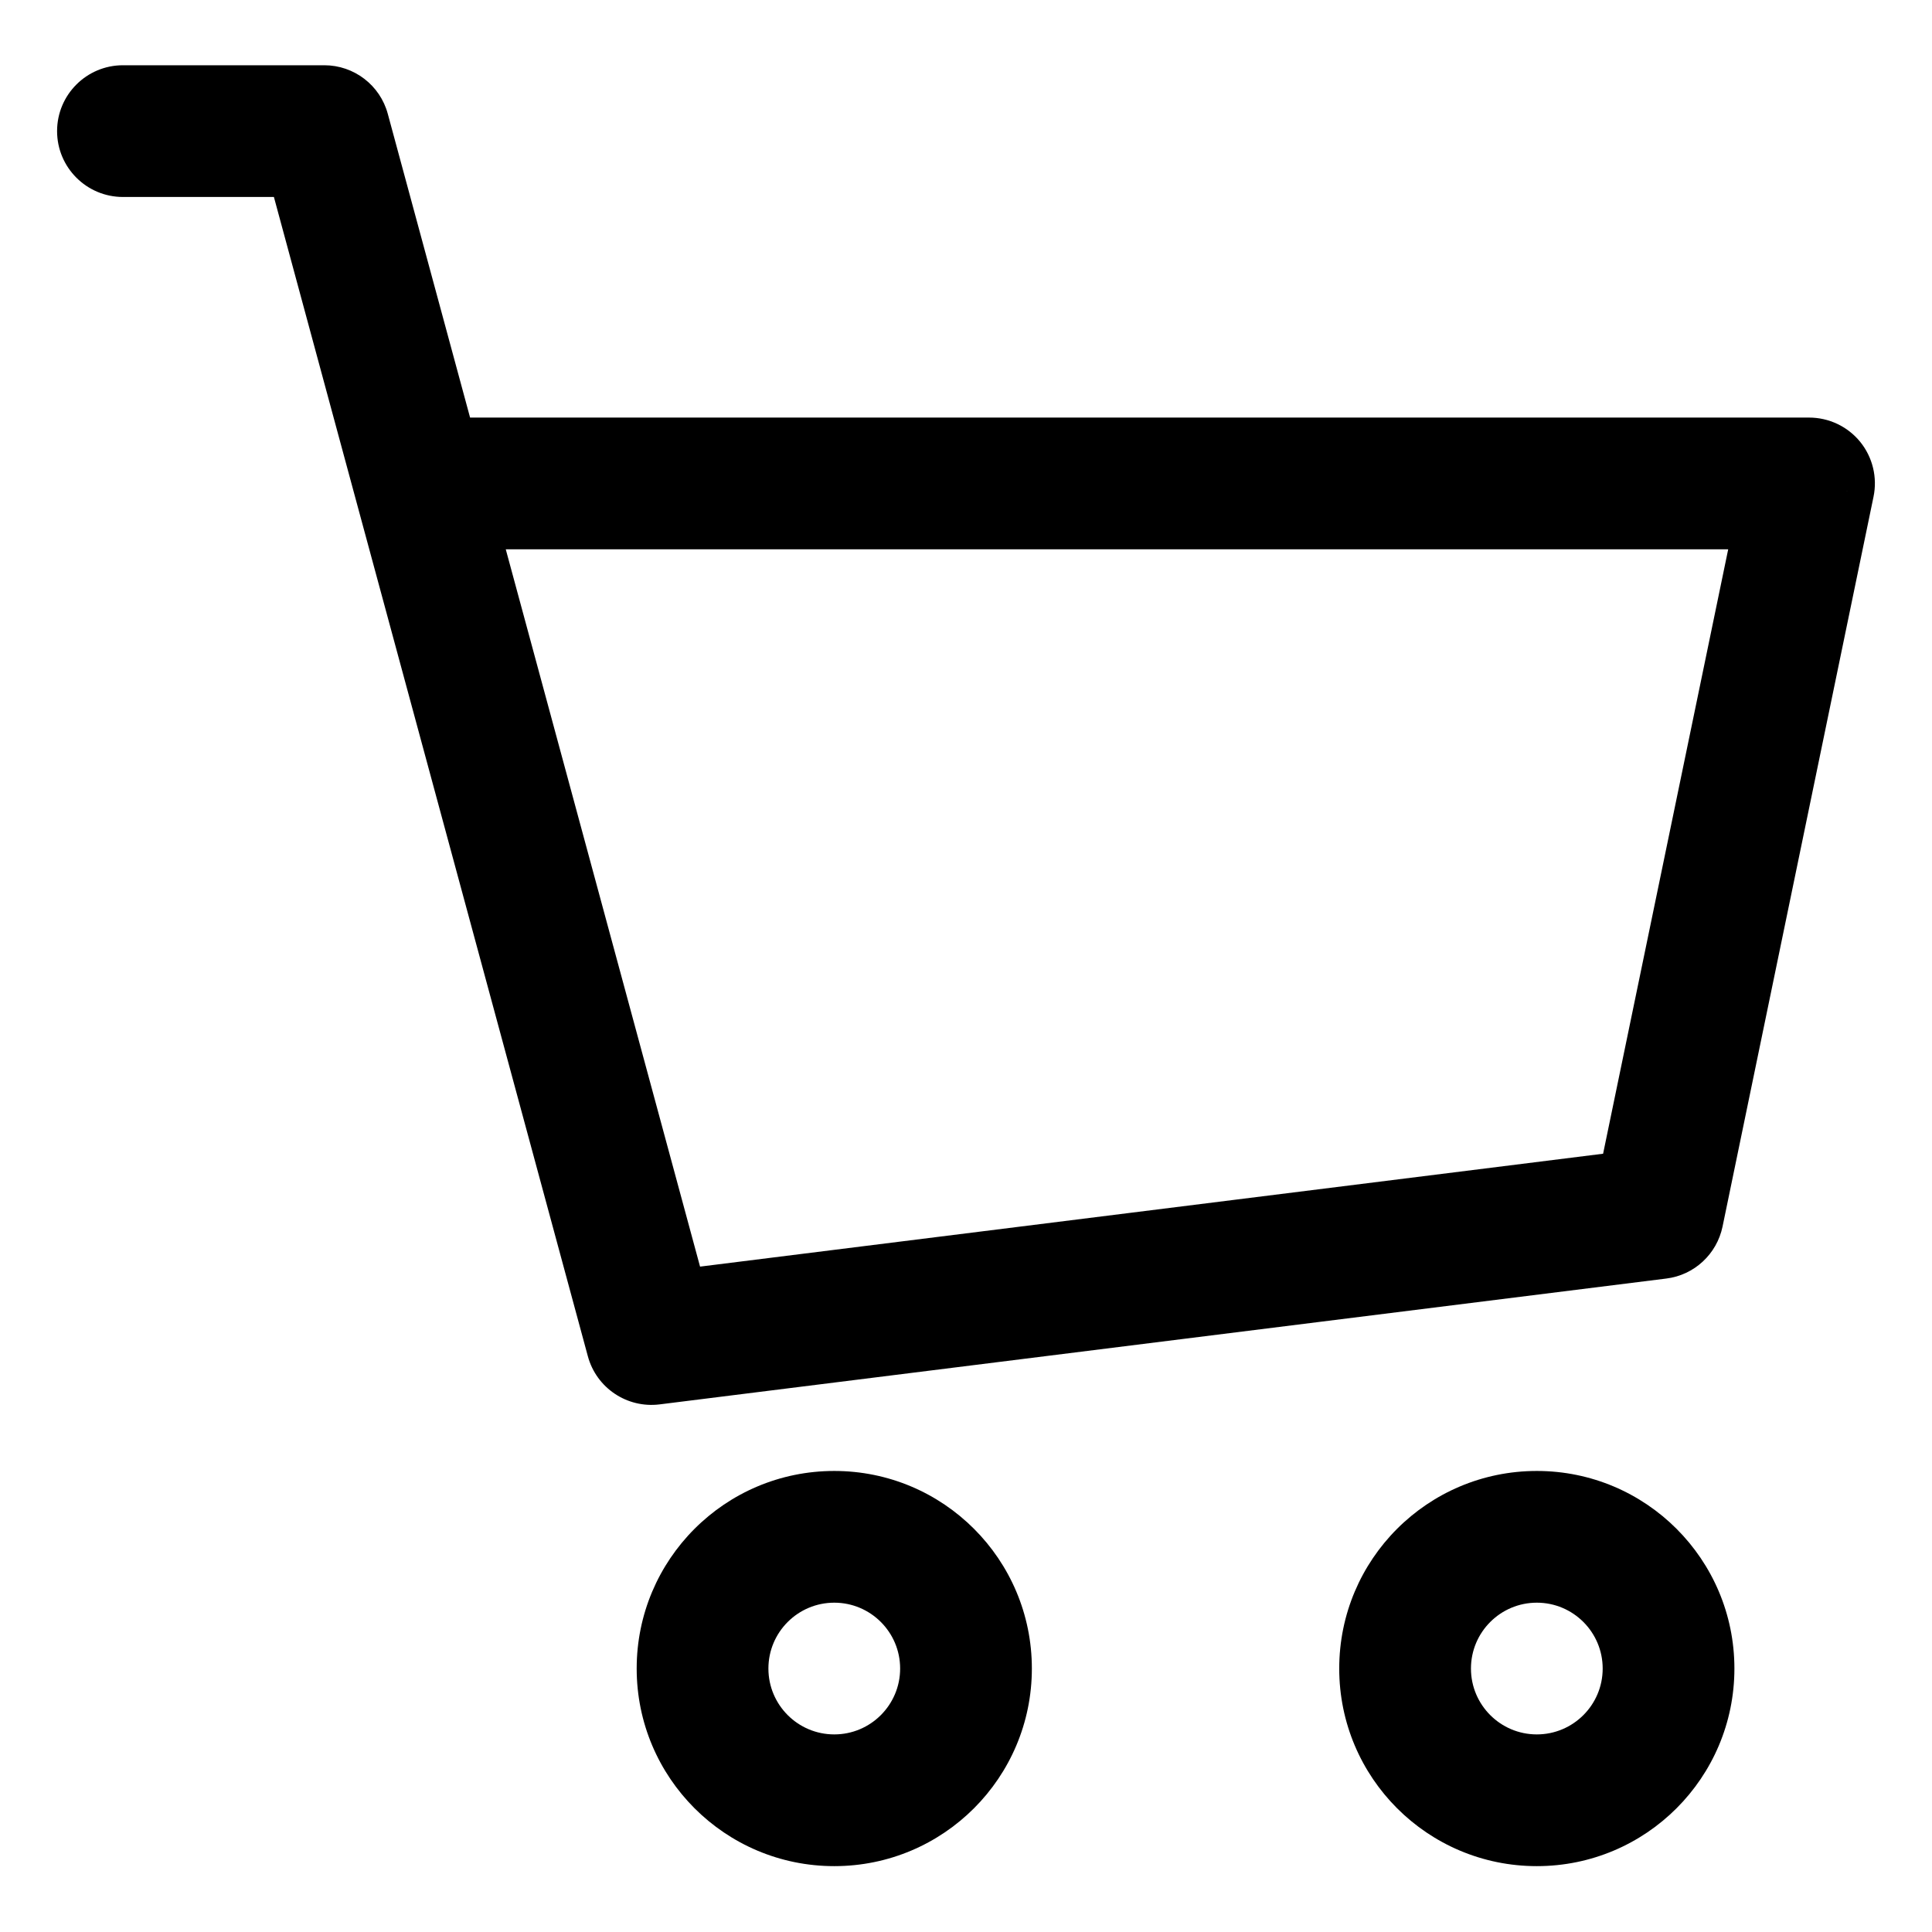
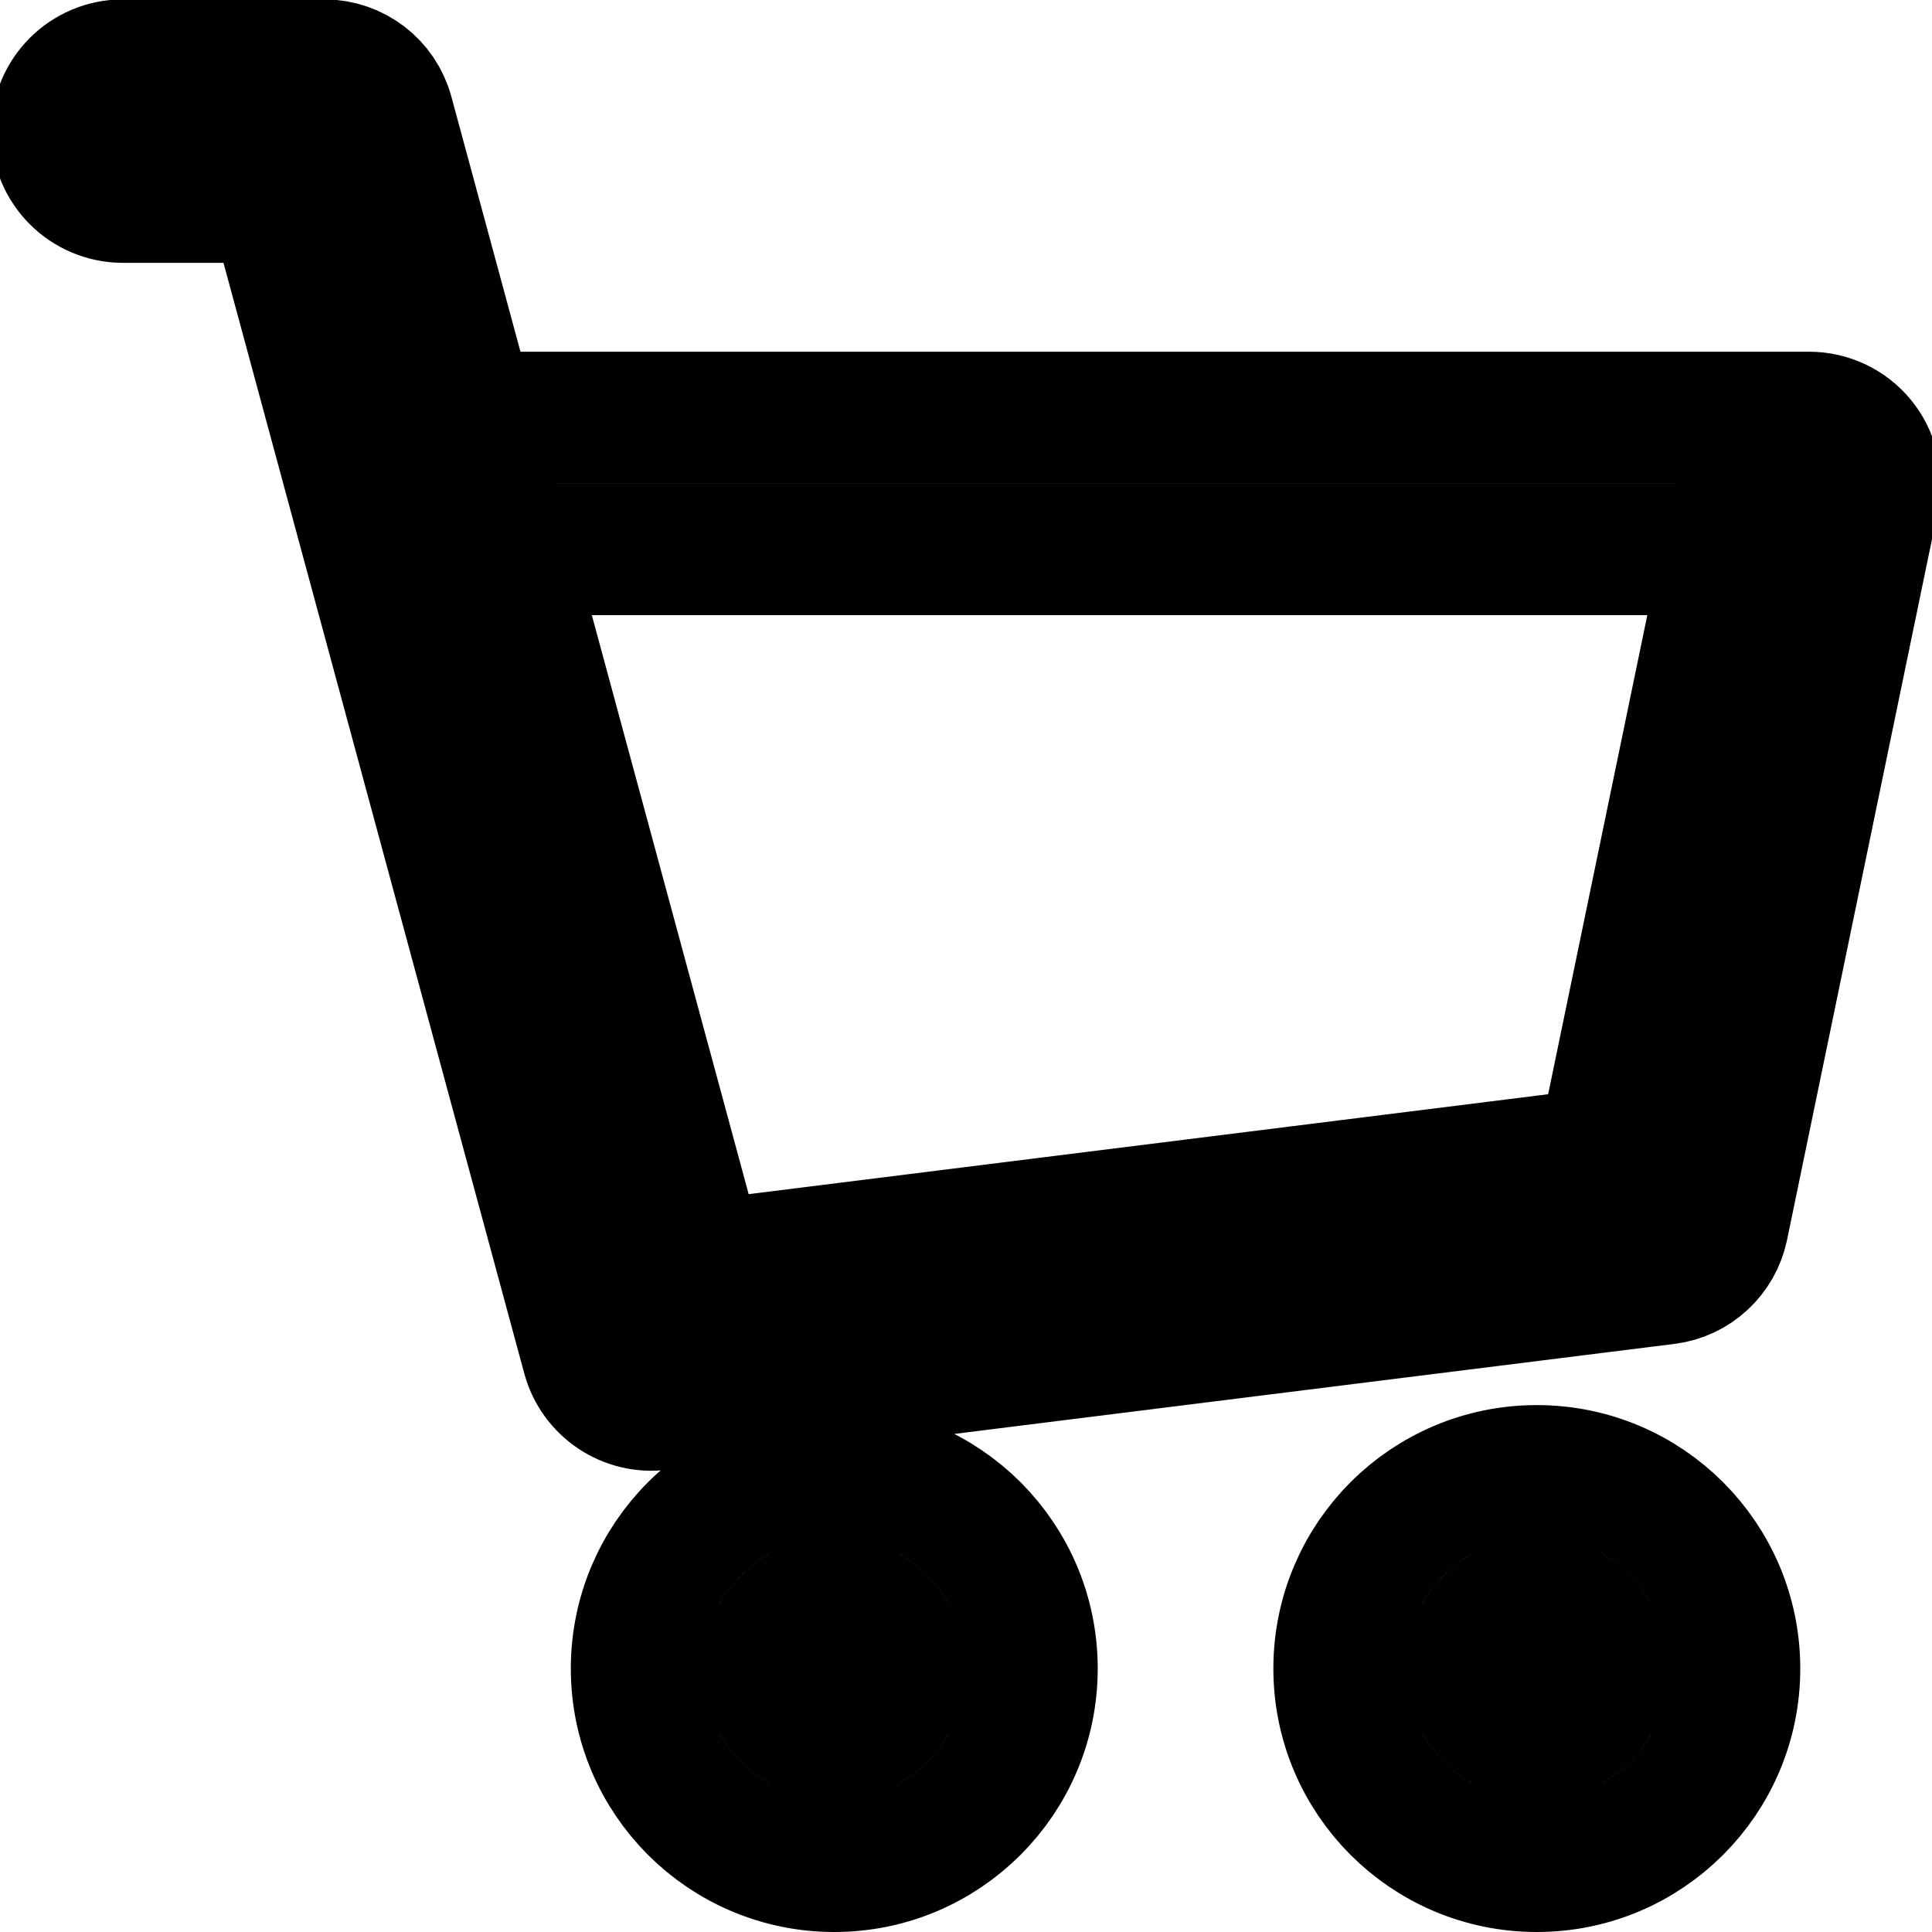
<svg xmlns="http://www.w3.org/2000/svg" width="22" height="22" viewBox="0 0 22 22" fill="none">
-   <path d="M1.4 0.743C0.986 0.743 0.65 1.079 0.65 1.493C0.65 1.907 0.986 2.243 1.4 2.243V0.743ZM3.693 1.493L4.416 1.297C4.328 0.97 4.031 0.743 3.693 0.743V1.493ZM7.418 15.248L6.694 15.444C6.792 15.805 7.14 16.038 7.511 15.992L7.418 15.248ZM18.881 13.815L18.974 14.559C19.292 14.52 19.55 14.281 19.615 13.967L18.881 13.815ZM20.6 5.505L21.334 5.657C21.38 5.436 21.324 5.206 21.182 5.031C21.039 4.856 20.826 4.755 20.6 4.755V5.505ZM4.779 5.505L4.055 5.701L4.779 5.505ZM1.4 2.243H3.693V0.743H1.4V2.243ZM7.511 15.992L18.974 14.559L18.788 13.071L7.325 14.504L7.511 15.992ZM19.615 13.967L21.334 5.657L19.866 5.353L18.146 13.663L19.615 13.967ZM2.969 1.689L4.055 5.701L5.503 5.309L4.416 1.297L2.969 1.689ZM4.055 5.701L6.694 15.444L8.142 15.052L5.503 5.309L4.055 5.701ZM20.6 4.755H4.779V6.255H20.6V4.755ZM10.25 19C10.25 19.414 9.914 19.75 9.5 19.75V21.25C10.743 21.25 11.75 20.243 11.75 19H10.25ZM9.5 19.75C9.086 19.75 8.75 19.414 8.75 19H7.25C7.25 20.243 8.257 21.25 9.5 21.25V19.75ZM8.75 19C8.75 18.586 9.086 18.25 9.5 18.25V16.75C8.257 16.75 7.25 17.757 7.25 19H8.75ZM9.5 18.25C9.914 18.25 10.25 18.586 10.25 19H11.75C11.75 17.757 10.743 16.75 9.5 16.75V18.25ZM18.25 19C18.25 19.414 17.914 19.75 17.5 19.75V21.25C18.743 21.25 19.75 20.243 19.75 19H18.25ZM17.5 19.75C17.086 19.75 16.75 19.414 16.75 19H15.25C15.25 20.243 16.257 21.25 17.5 21.25V19.75ZM16.75 19C16.75 18.586 17.086 18.25 17.5 18.25V16.75C16.257 16.75 15.25 17.757 15.25 19H16.75ZM17.5 18.25C17.914 18.25 18.25 18.586 18.25 19H19.75C19.75 17.757 18.743 16.75 17.5 16.75V18.25Z" fill="black" />
+   <path d="M1.4 0.743C0.986 0.743 0.65 1.079 0.65 1.493C0.65 1.907 0.986 2.243 1.4 2.243V0.743ZM3.693 1.493L4.416 1.297C4.328 0.97 4.031 0.743 3.693 0.743V1.493ZM7.418 15.248L6.694 15.444C6.792 15.805 7.14 16.038 7.511 15.992L7.418 15.248ZM18.881 13.815L18.974 14.559C19.292 14.52 19.55 14.281 19.615 13.967L18.881 13.815ZM20.6 5.505L21.334 5.657C21.38 5.436 21.324 5.206 21.182 5.031C21.039 4.856 20.826 4.755 20.6 4.755V5.505ZM4.779 5.505L4.055 5.701L4.779 5.505ZM1.4 2.243H3.693V0.743H1.4V2.243ZM7.511 15.992L18.974 14.559L18.788 13.071L7.325 14.504L7.511 15.992ZM19.615 13.967L21.334 5.657L19.866 5.353L18.146 13.663L19.615 13.967ZM2.969 1.689L4.055 5.701L5.503 5.309L4.416 1.297L2.969 1.689ZM4.055 5.701L6.694 15.444L8.142 15.052L5.503 5.309L4.055 5.701ZM20.6 4.755H4.779V6.255H20.6V4.755ZM10.25 19C10.25 19.414 9.914 19.75 9.5 19.75V21.25C10.743 21.25 11.75 20.243 11.75 19H10.25ZM9.5 19.75C9.086 19.75 8.75 19.414 8.75 19H7.25C7.25 20.243 8.257 21.25 9.5 21.25V19.75ZM8.75 19C8.75 18.586 9.086 18.25 9.5 18.25V16.75C8.257 16.75 7.25 17.757 7.25 19H8.75ZM9.5 18.25C9.914 18.25 10.25 18.586 10.25 19H11.75C11.75 17.757 10.743 16.75 9.5 16.75V18.25ZM18.25 19C18.25 19.414 17.914 19.75 17.5 19.75V21.25C18.743 21.25 19.75 20.243 19.75 19H18.25ZM17.5 19.75C17.086 19.75 16.75 19.414 16.75 19H15.25C15.25 20.243 16.257 21.25 17.5 21.25V19.75ZM16.75 19C16.75 18.586 17.086 18.25 17.5 18.25V16.75C16.257 16.75 15.25 17.757 15.25 19H16.75ZM17.5 18.25C17.914 18.25 18.25 18.586 18.25 19H19.75C19.75 17.757 18.743 16.75 17.5 16.75V18.25Z" stroke="black" stroke-width="1.5" stroke-linejoin="round" />
</svg>
